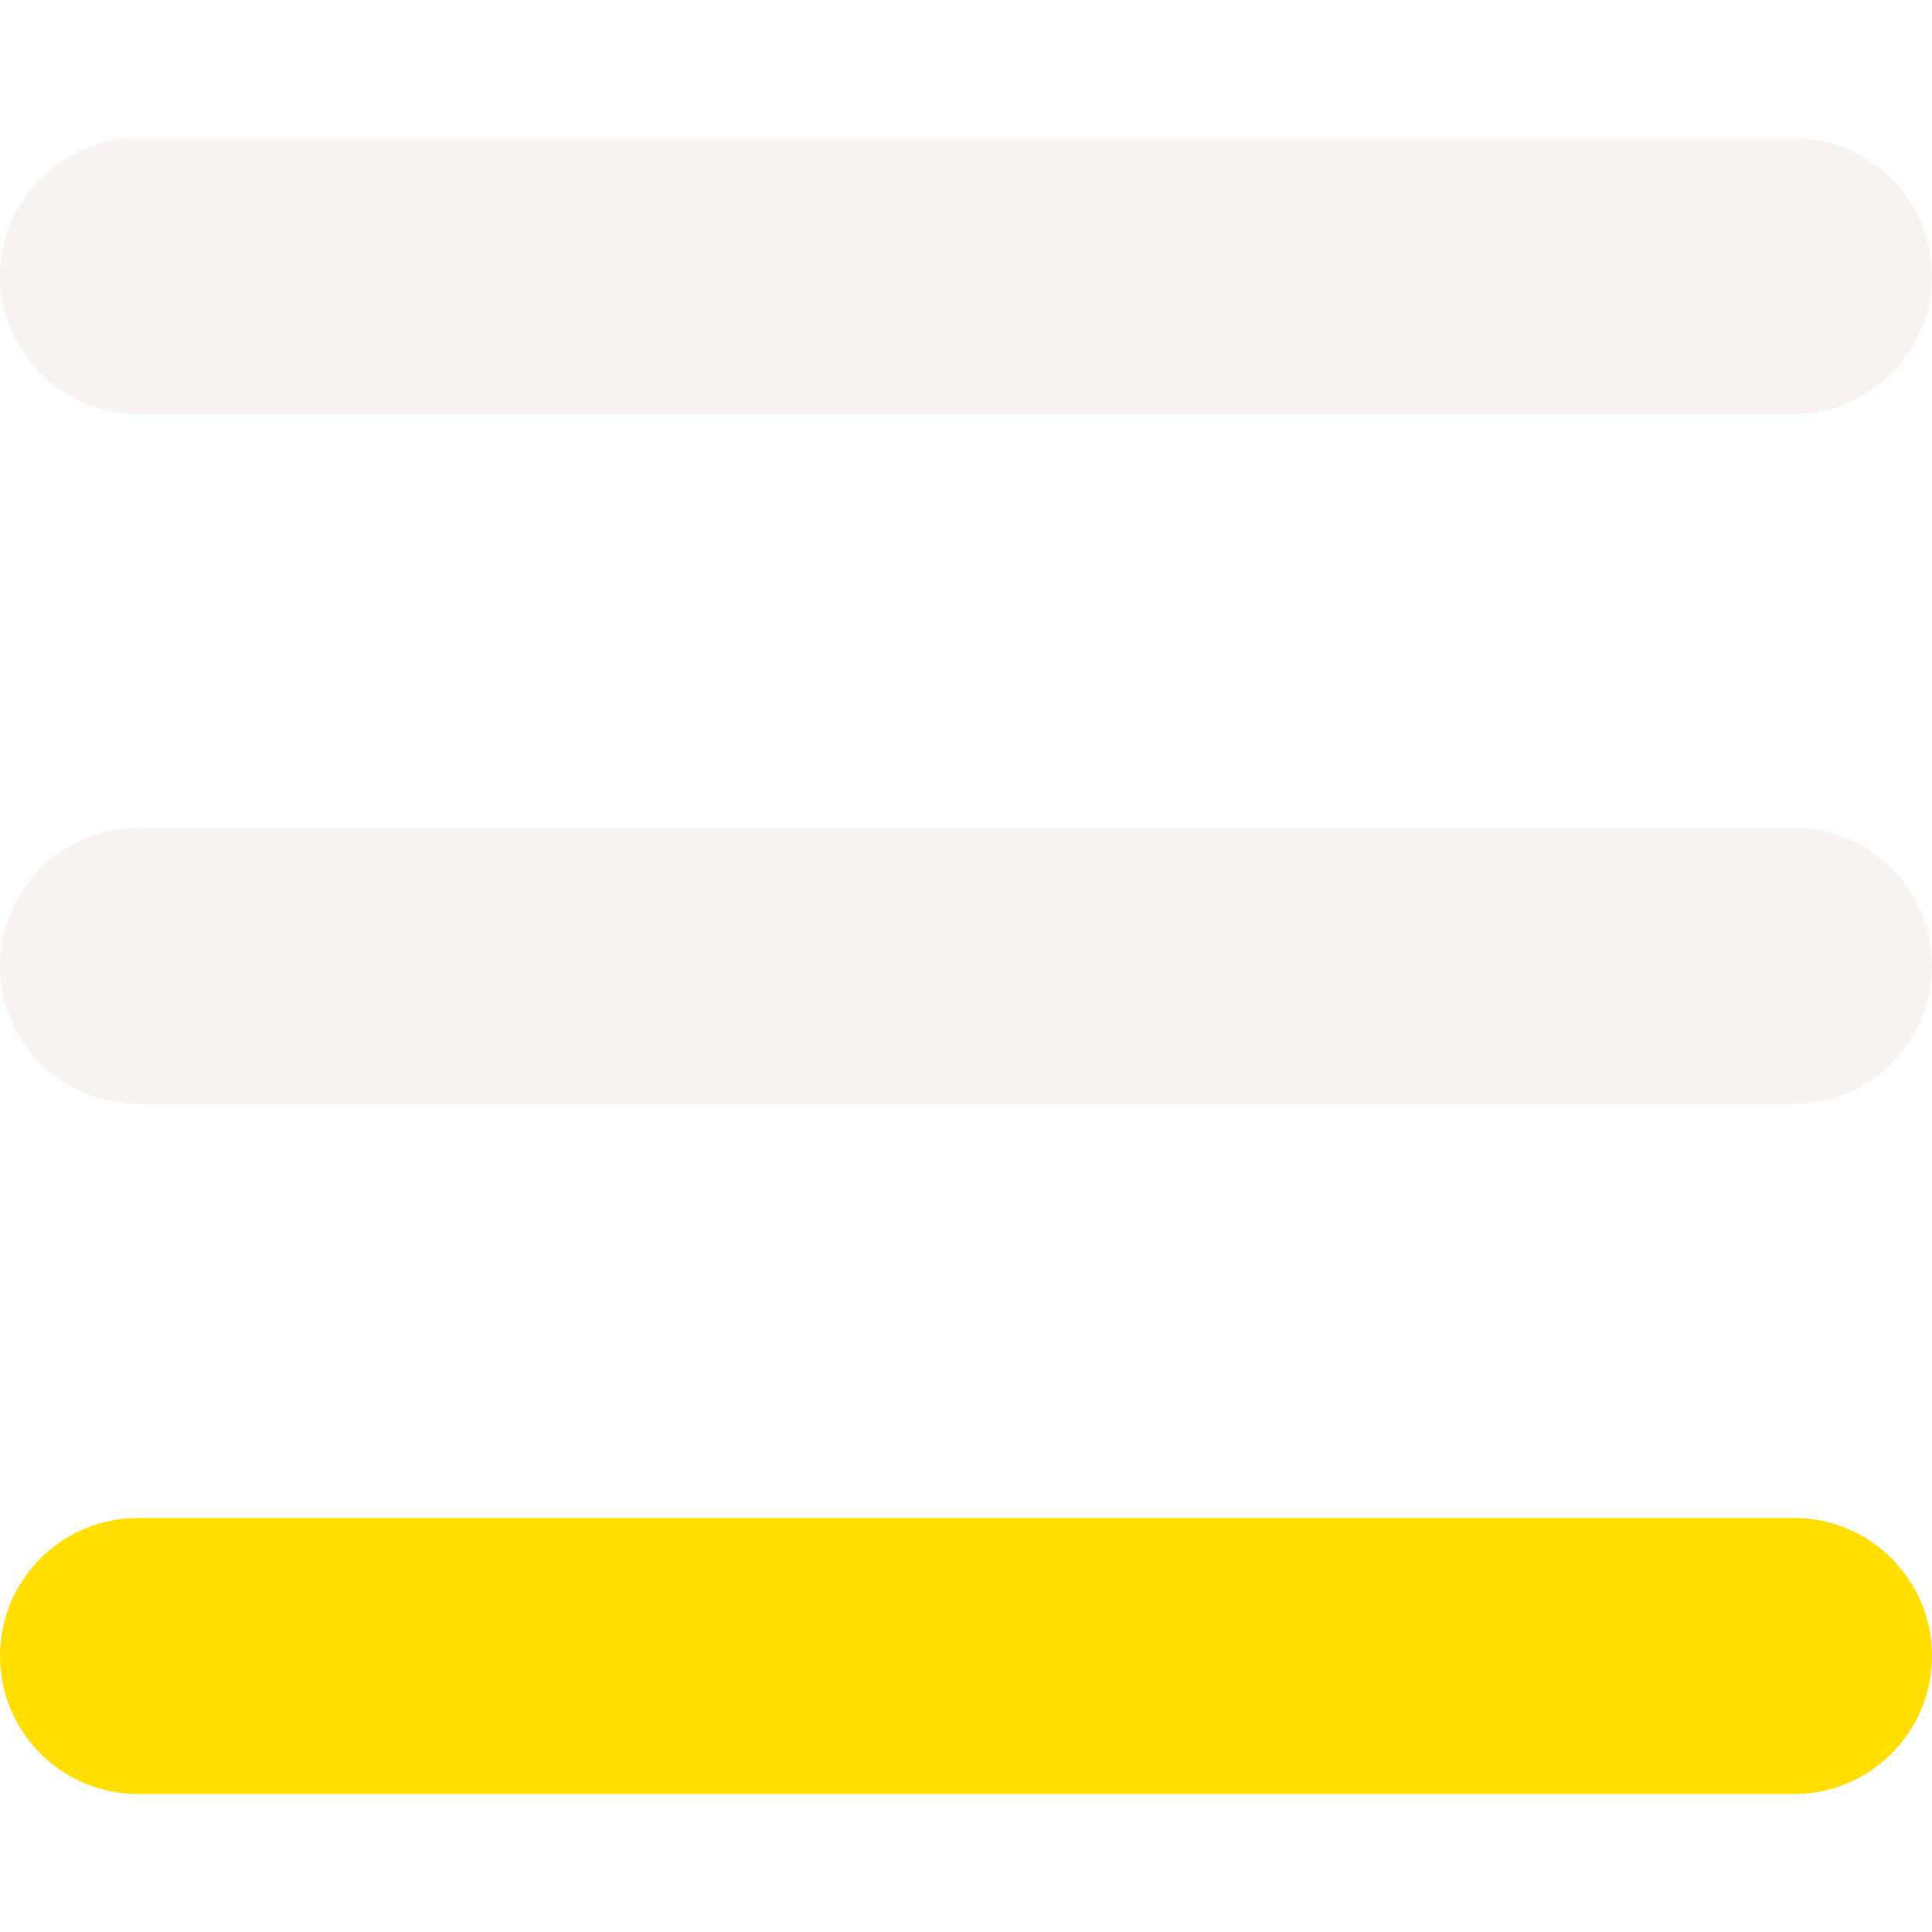
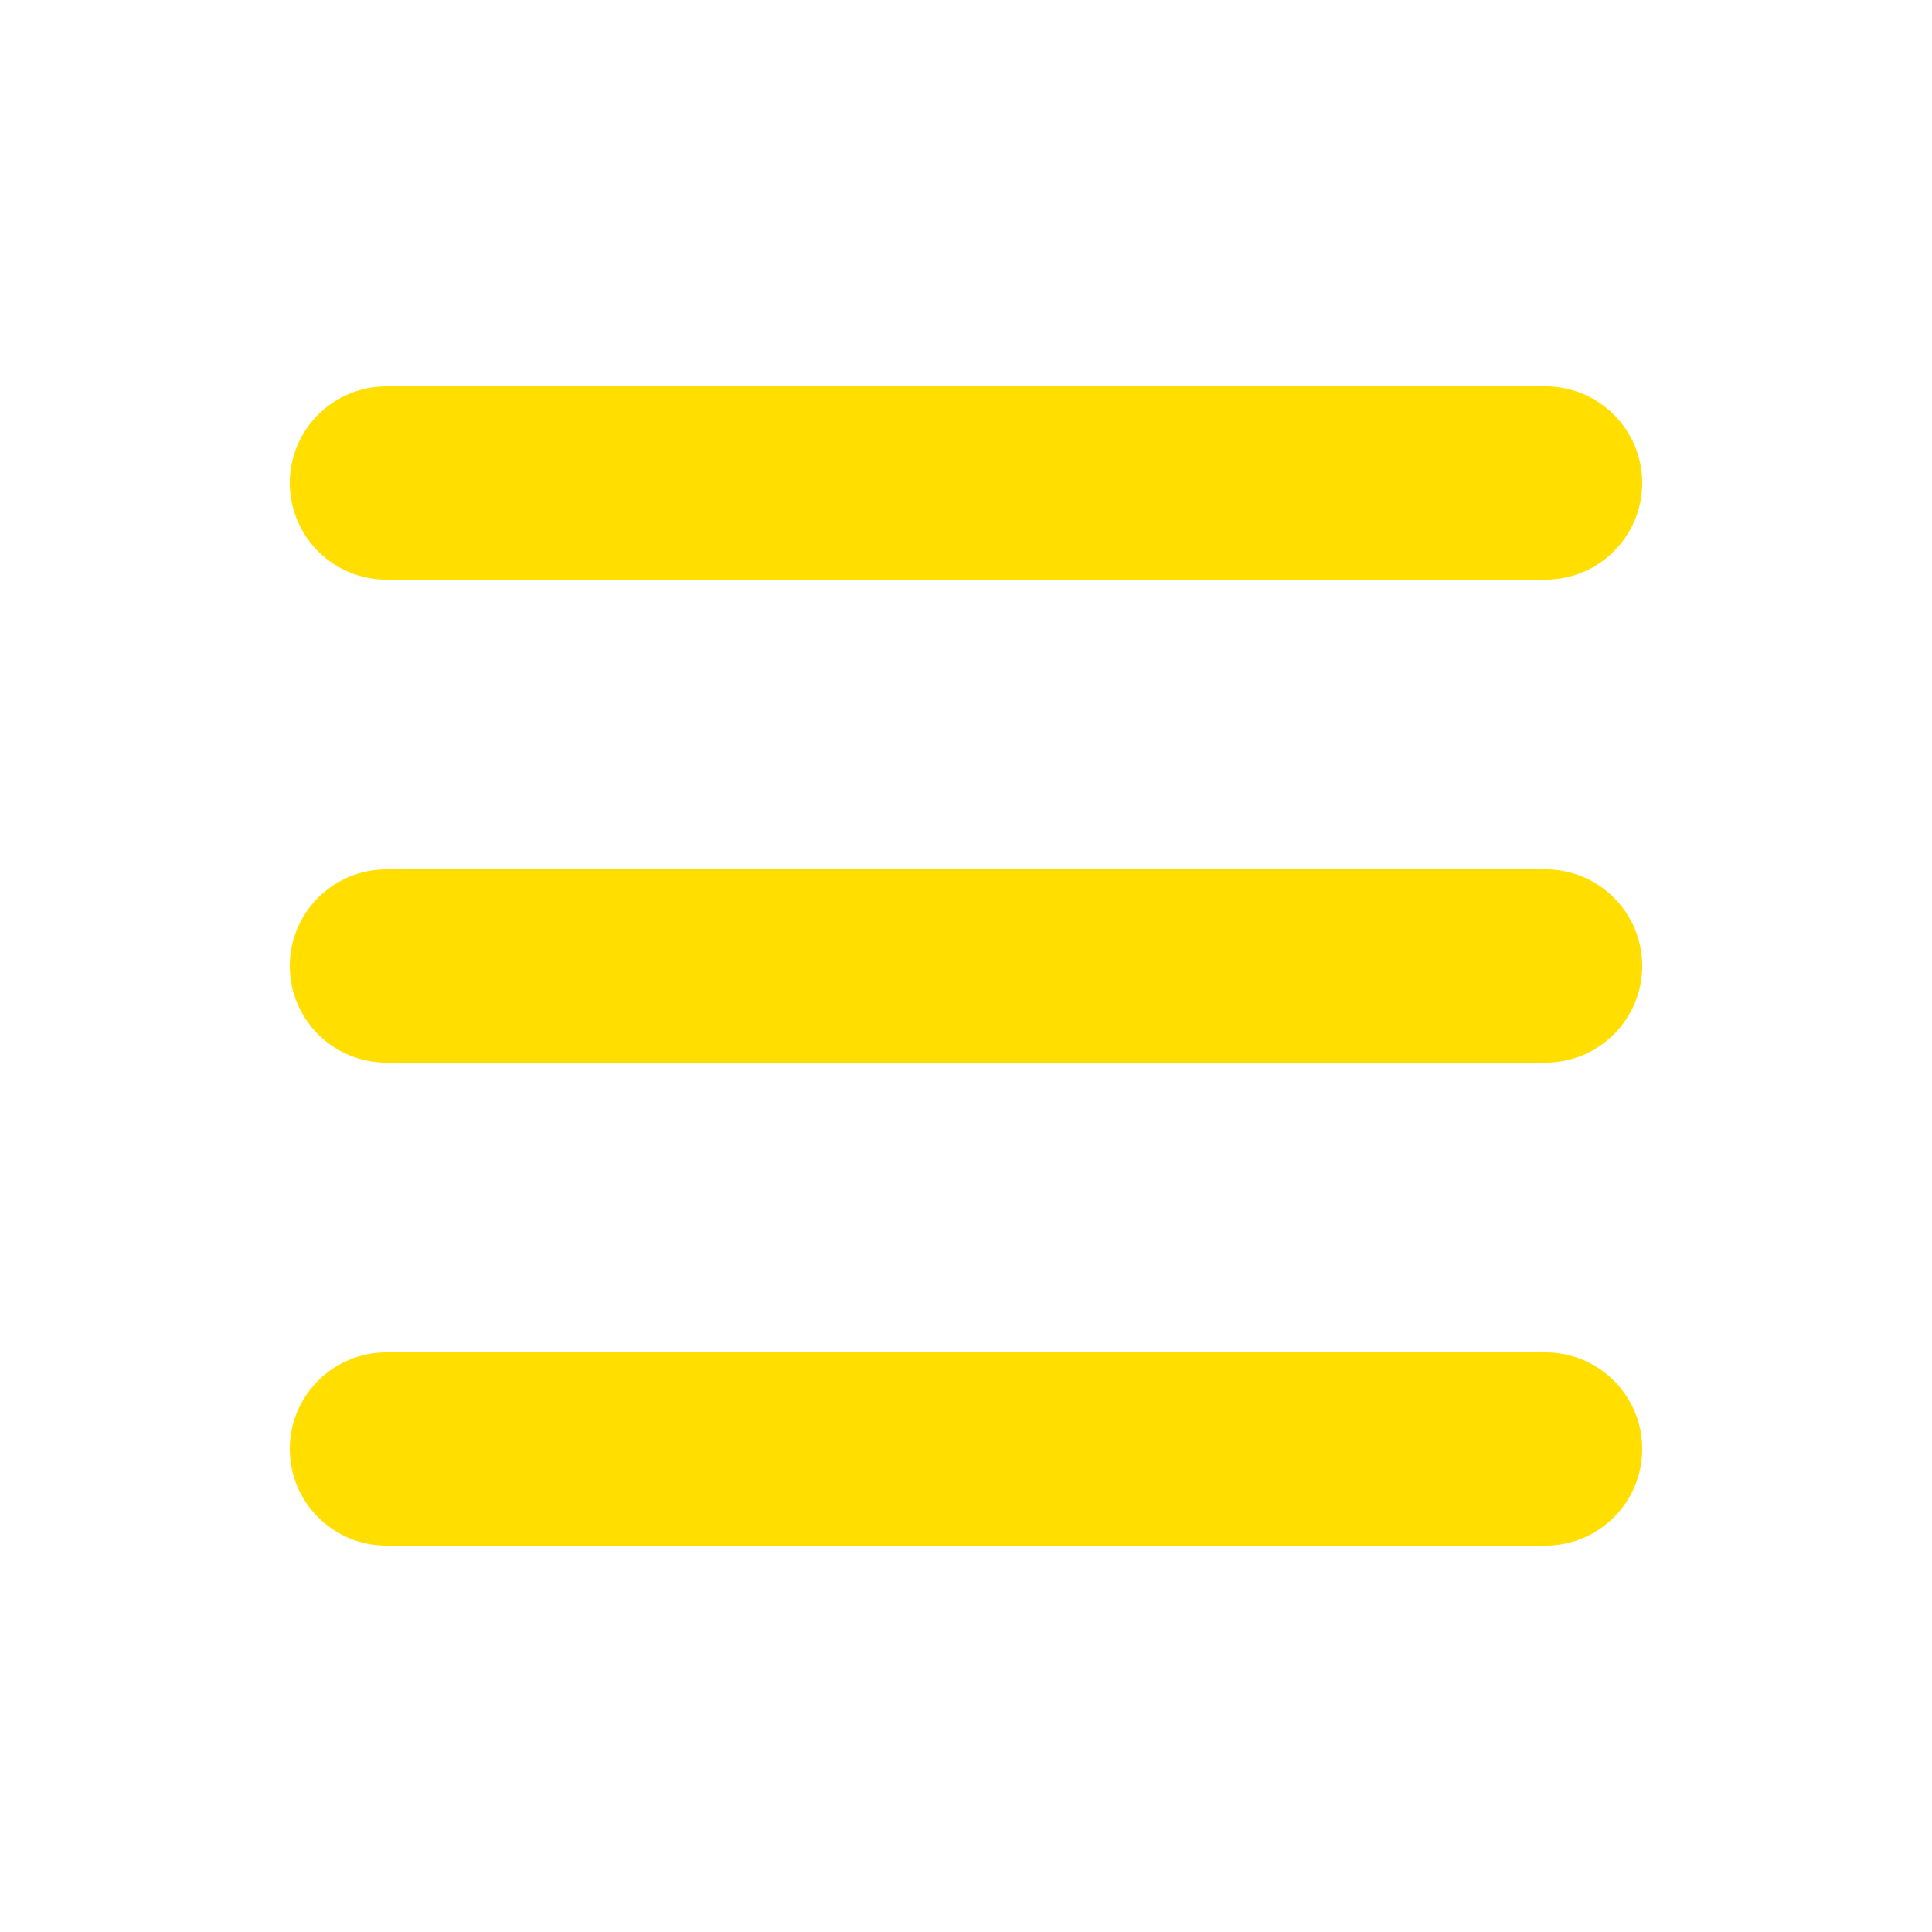
- <svg xmlns="http://www.w3.org/2000/svg" width="25" height="25" viewBox="0 0 14 12" fill="none">
-   <path fill-rule="evenodd" clip-rule="evenodd" d="M0 1C0 0.448 0.448 0 1 0H13C13.552 0 14 0.448 14 1C14 1.552 13.552 2 13 2H1C0.448 2 0 1.552 0 1Z" fill="#f9f4f1" />
-   <path fill-rule="evenodd" clip-rule="evenodd" d="M0 6C0 5.448 0.448 5 1 5H13C13.552 5 14 5.448 14 6C14 6.552 13.552 7 13 7H1C0.448 7 0 6.552 0 6Z" fill="#f9f4f1" />
-   <path fill-rule="evenodd" clip-rule="evenodd" d="M0 11C0 10.448 0.448 10 1 10H13C13.552 10 14 10.448 14 11C14 11.552 13.552 12 13 12H1C0.448 12 0 11.552 0 11Z" fill="#ffde00" />
+ <svg xmlns="http://www.w3.org/2000/svg" width="30" height="30" viewBox="0 0 20 20" fill="none">
+   <path fill-rule="evenodd" clip-rule="evenodd" d="M3 5C3 4.448 3.448 4 4 4H16C16.552 4 17 4.448 17 5C17 5.552 16.552 6 16 6H4C3.448 6 3 5.552 3 5Z" fill="#ffde00" />
+   <path fill-rule="evenodd" clip-rule="evenodd" d="M3 10C3 9.448 3.448 9 4 9H16C16.552 9 17 9.448 17 10C17 10.552 16.552 11 16 11H4C3.448 11 3 10.552 3 10Z" fill="#ffde00" />
+   <path fill-rule="evenodd" clip-rule="evenodd" d="M3 15C3 14.448 3.448 14 4 14H16C16.552 14 17 14.448 17 15C17 15.552 16.552 16 16 16H4C3.448 16 3 15.552 3 15Z" fill="#ffde00" />
</svg>
